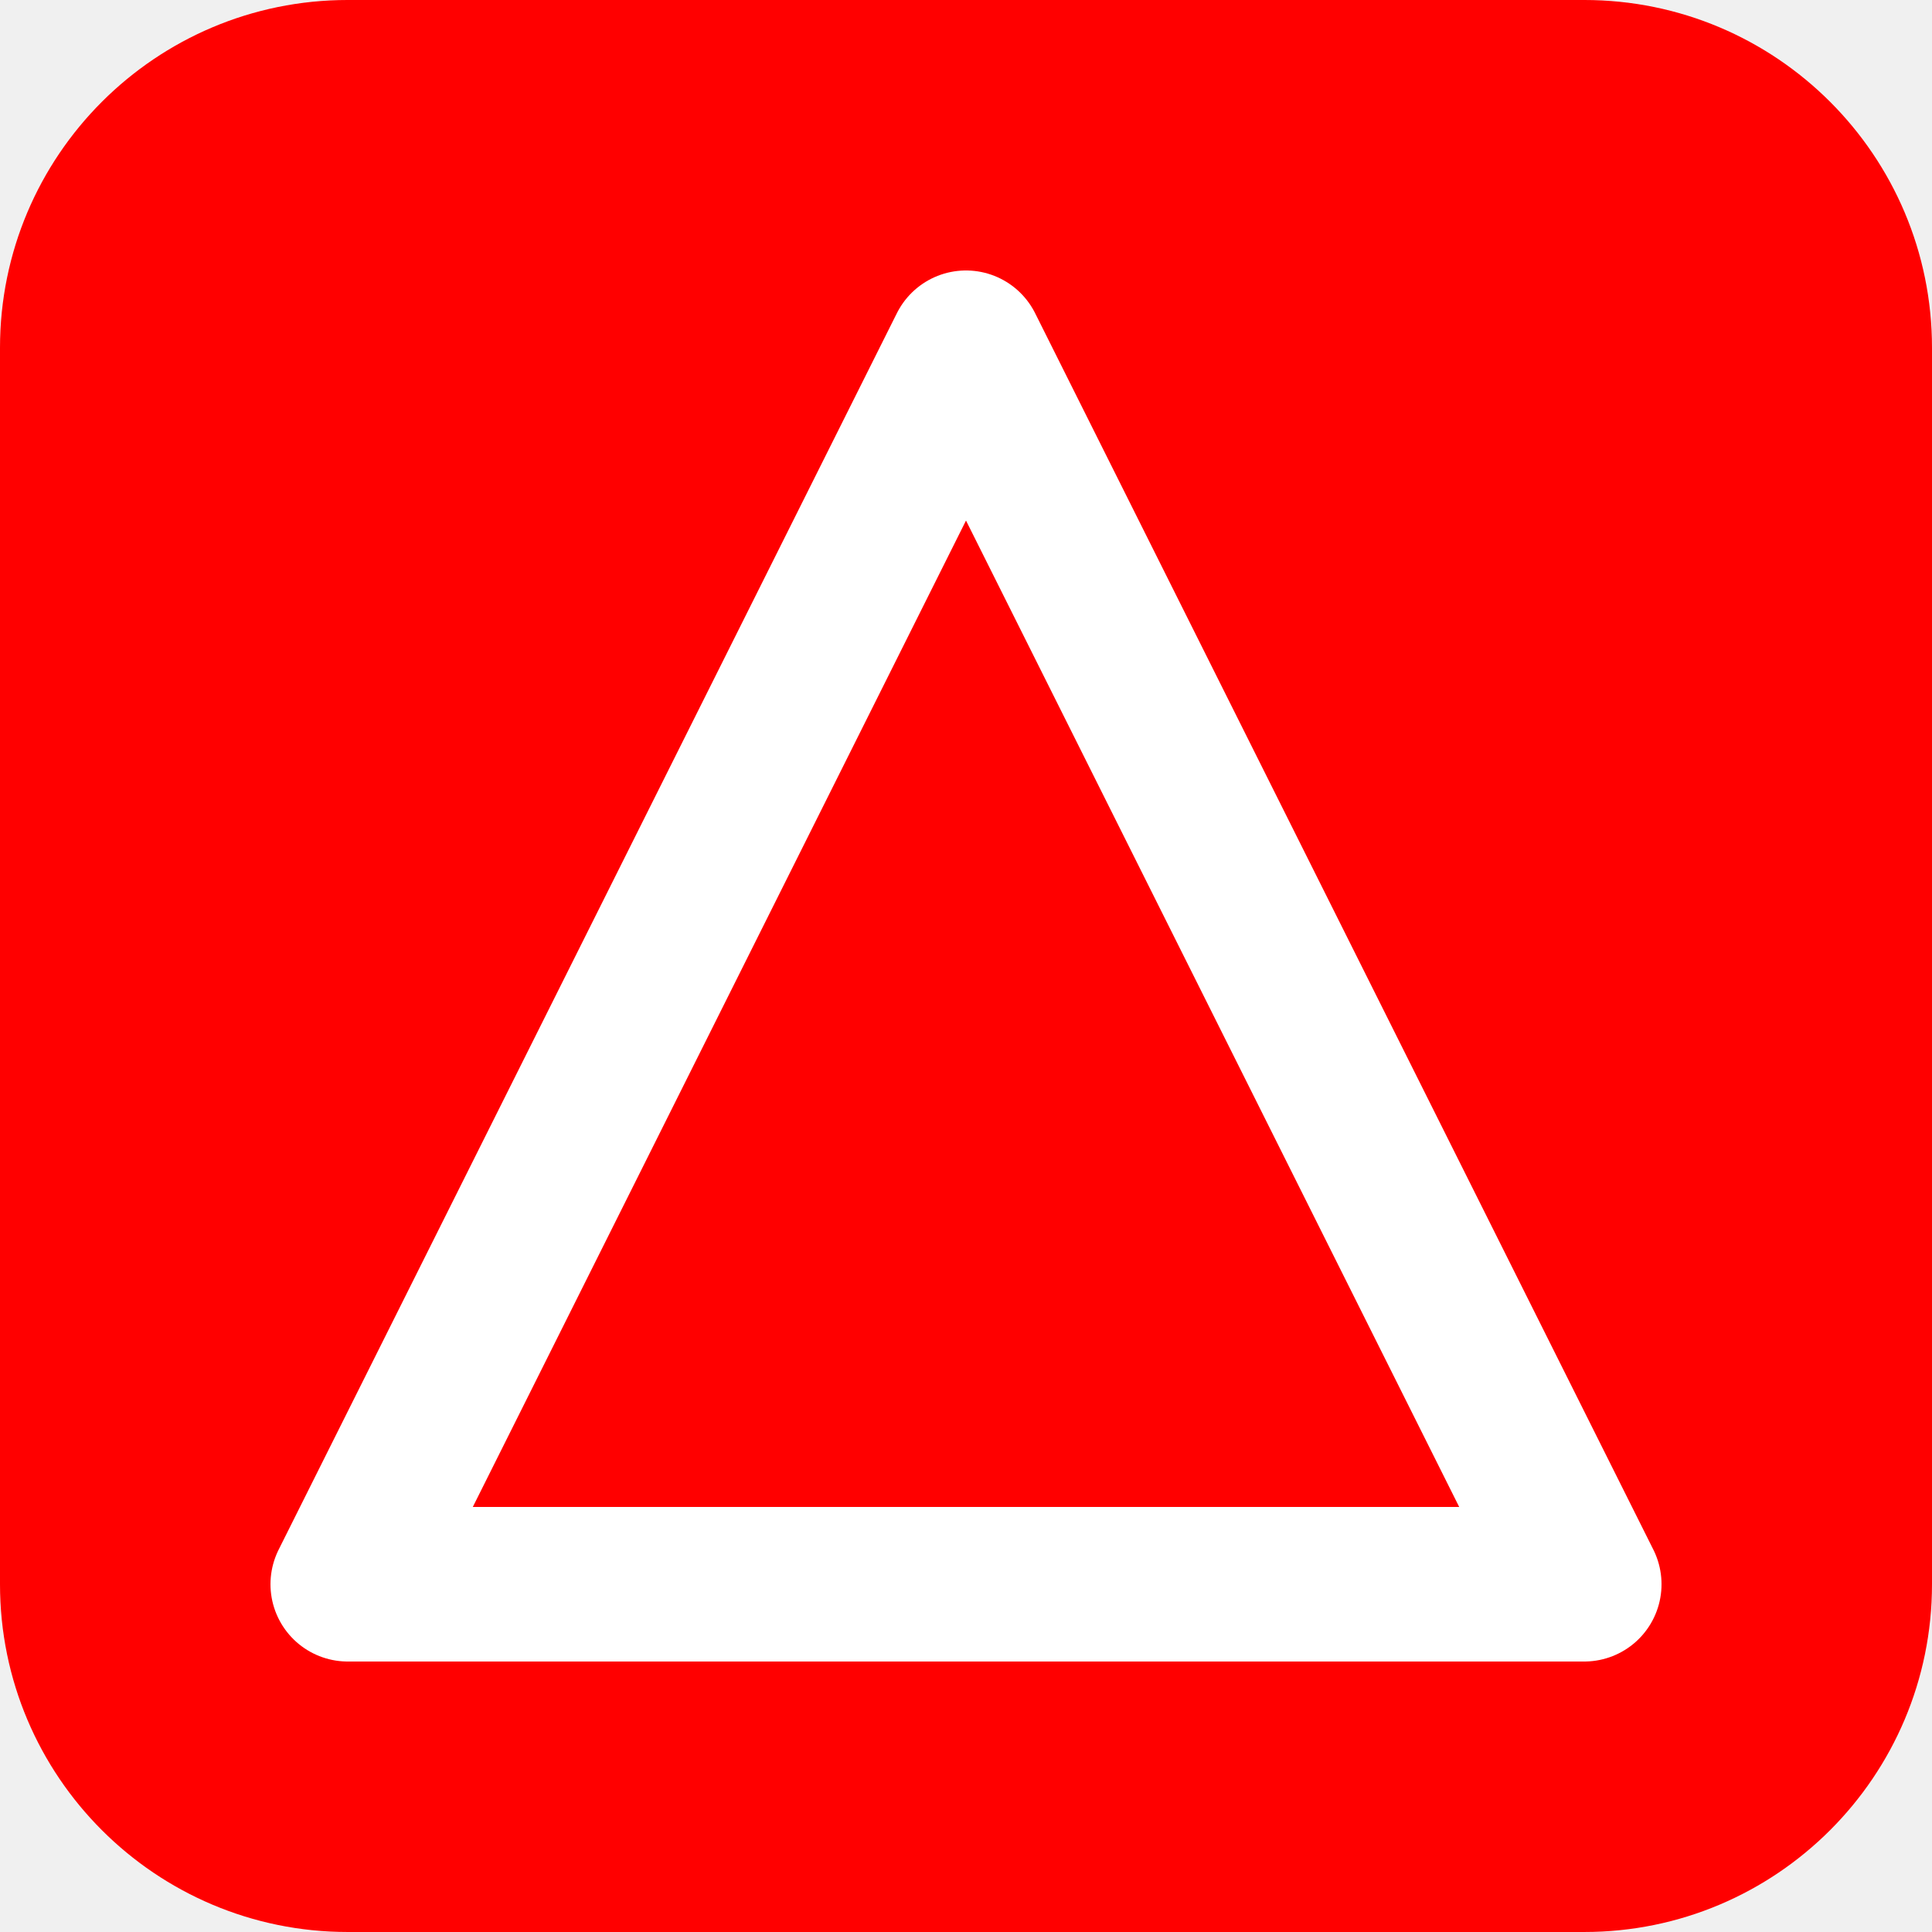
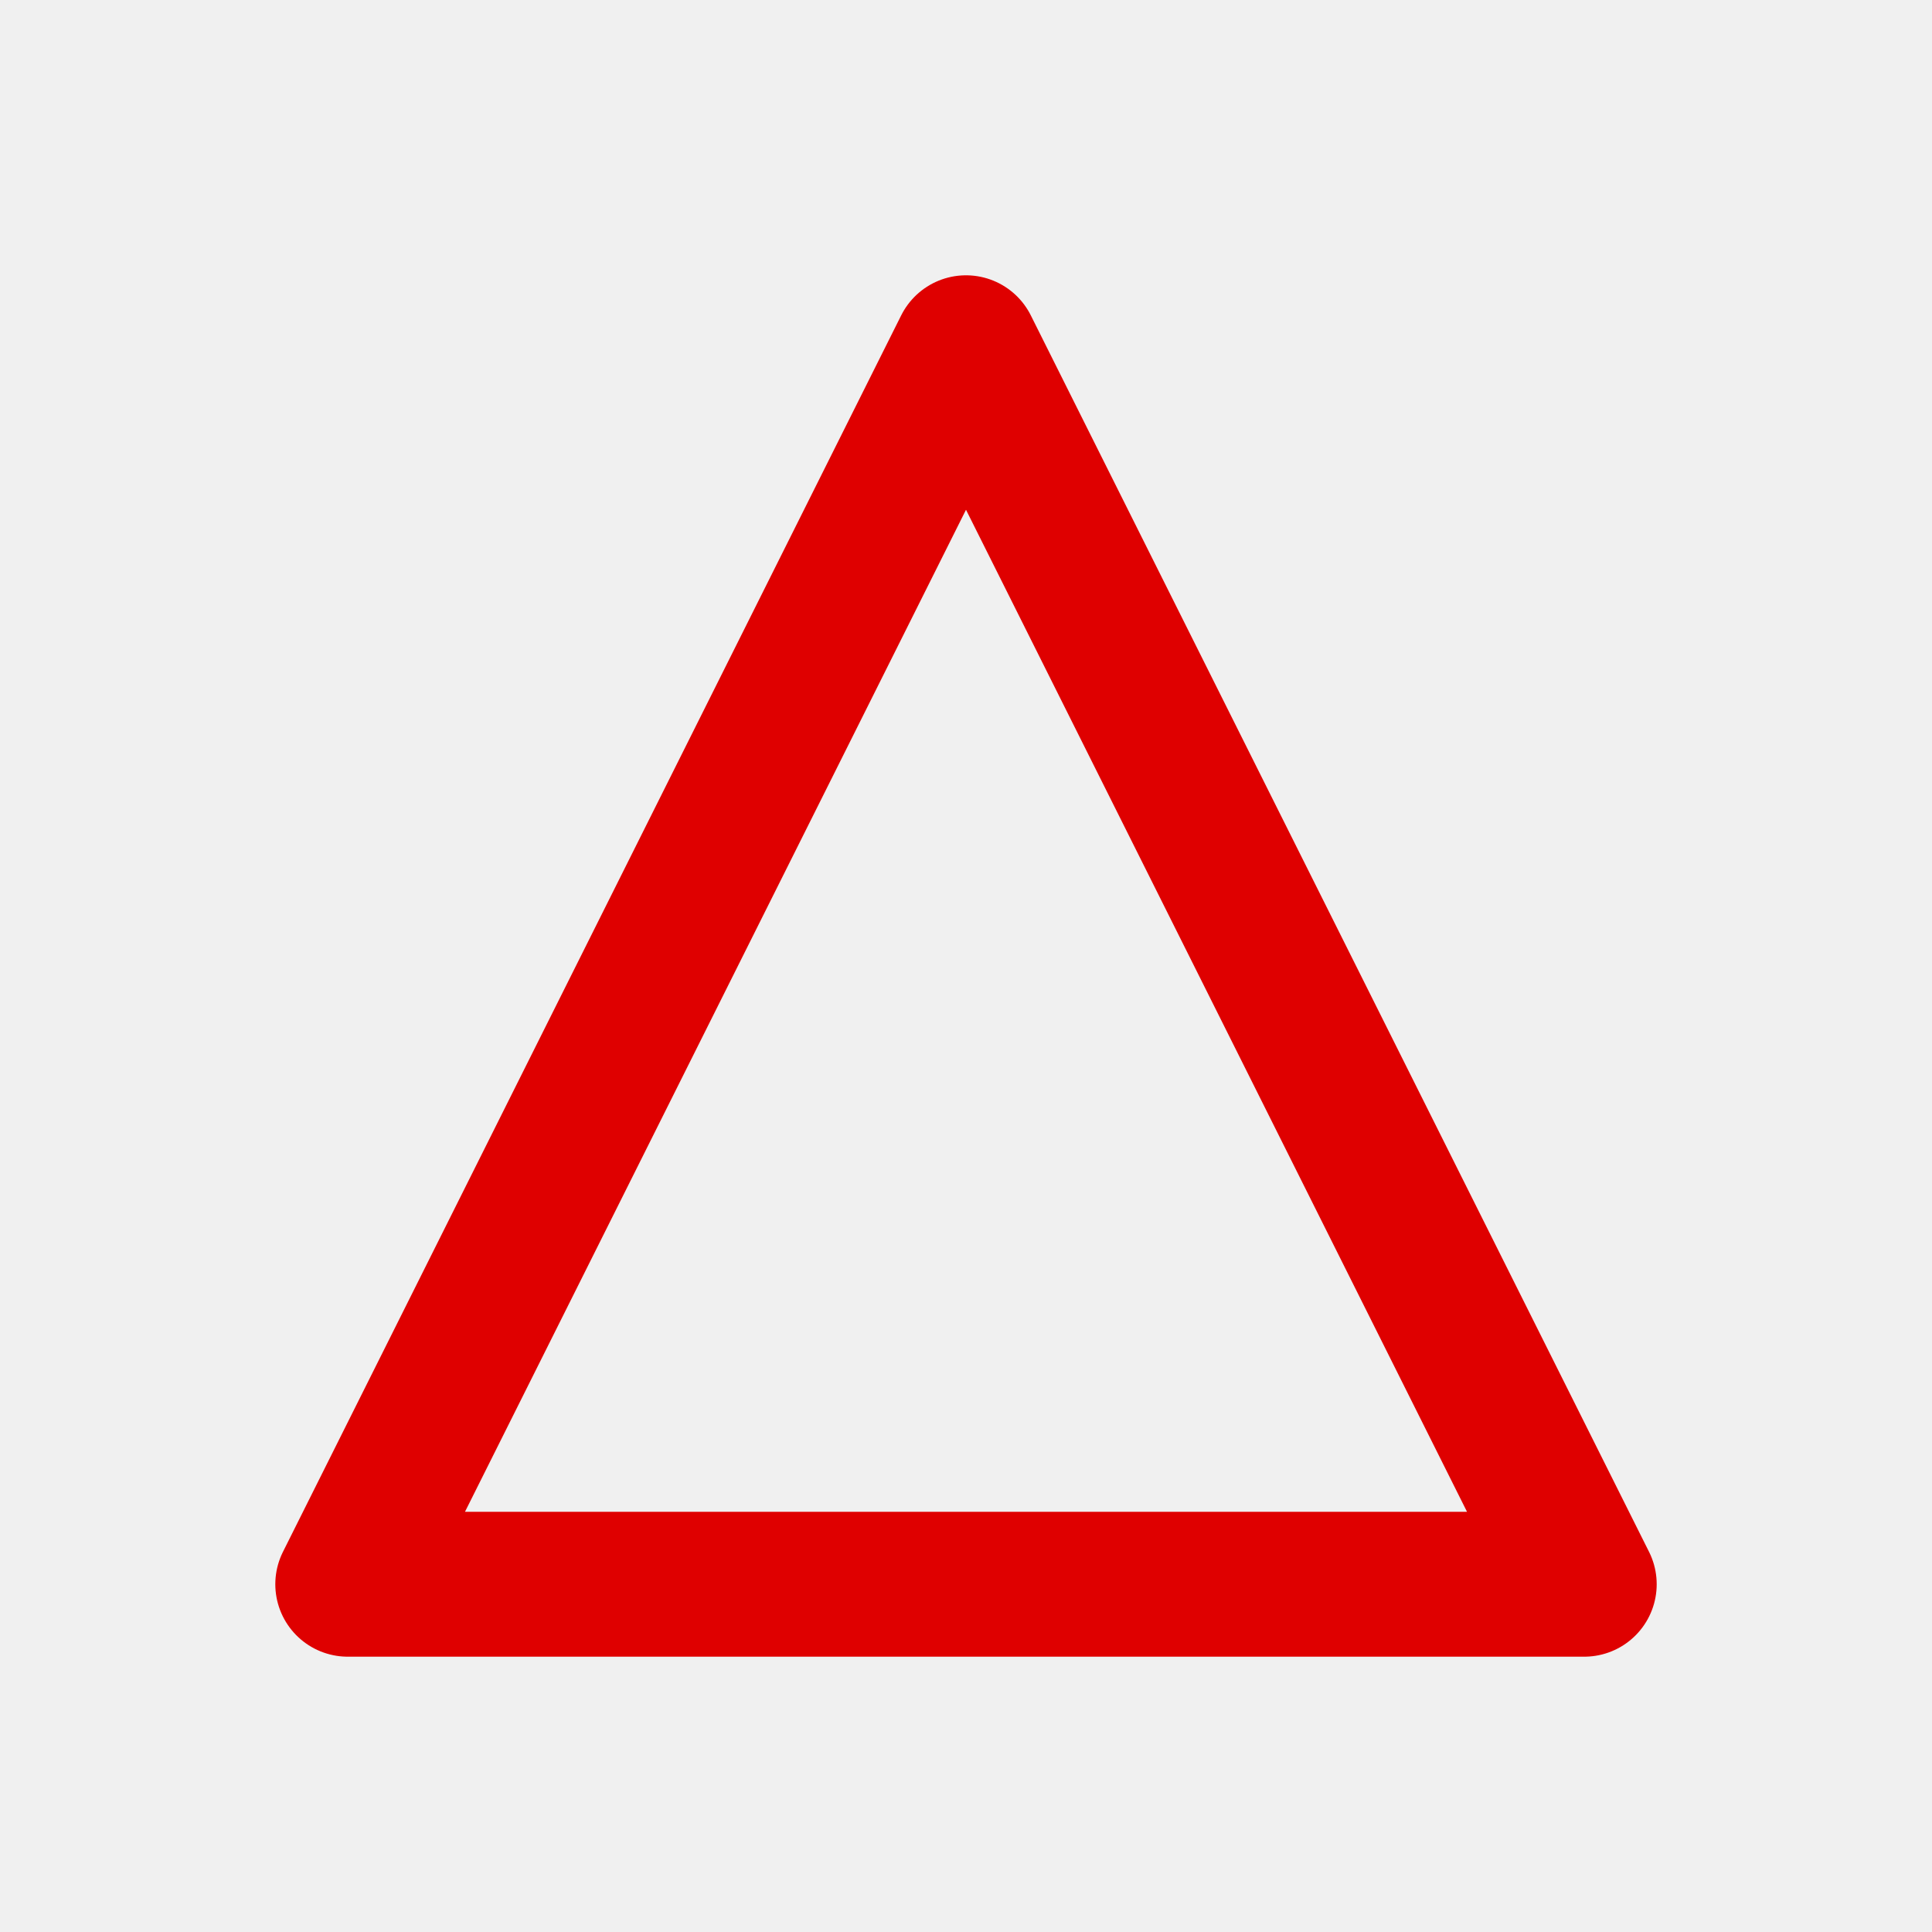
- <svg xmlns="http://www.w3.org/2000/svg" width="21.167mm" height="21.167mm" viewBox="0 0 75 75" id="svg2" version="1.1">
+ <svg xmlns="http://www.w3.org/2000/svg" version="1.1" id="svg2" viewBox="0 0 75 75" height="21.167mm" width="21.167mm">
  <defs id="defs4" />
-   <g id="layer1" transform="translate(-34.5,-906.8622)">
-     <rect style="color:#000000;clip-rule:nonzero;display:inline;overflow:visible;visibility:visible;opacity:1;isolation:auto;mix-blend-mode:normal;color-interpolation:sRGB;color-interpolation-filters:linearRGB;solid-color:#000000;solid-opacity:1;fill:#ff0000;fill-opacity:1;fill-rule:evenodd;stroke:#ff0000;stroke-width:3;stroke-linecap:butt;stroke-linejoin:miter;stroke-miterlimit:4;stroke-dasharray:none;stroke-dashoffset:0;stroke-opacity:1;marker-start:none;color-rendering:auto;image-rendering:auto;shape-rendering:auto;text-rendering:auto;enable-background:accumulate" id="rect4176" width="72" height="72" x="36" y="908.362" ry="12" />
-     <path id="path10181" d="m 96,968.362 -24,-48 L 48,968.362 Z" style="fill:none;fill-rule:evenodd;stroke:#ffffff;stroke-width:6;stroke-linecap:round;stroke-linejoin:round;stroke-opacity:1" />
+   <g transform="translate(-34.5,-906.8622)" id="layer1">
+     <path style="fill:none;fill-rule:evenodd;stroke:#df0000;stroke-width:5.625;stroke-linecap:round;stroke-linejoin:round;stroke-opacity:1;stroke-miterlimit:4;stroke-dasharray:none" d="m 96,968.362 -24,-48 L 48,968.362 Z" id="path10181" />
  </g>
</svg>
